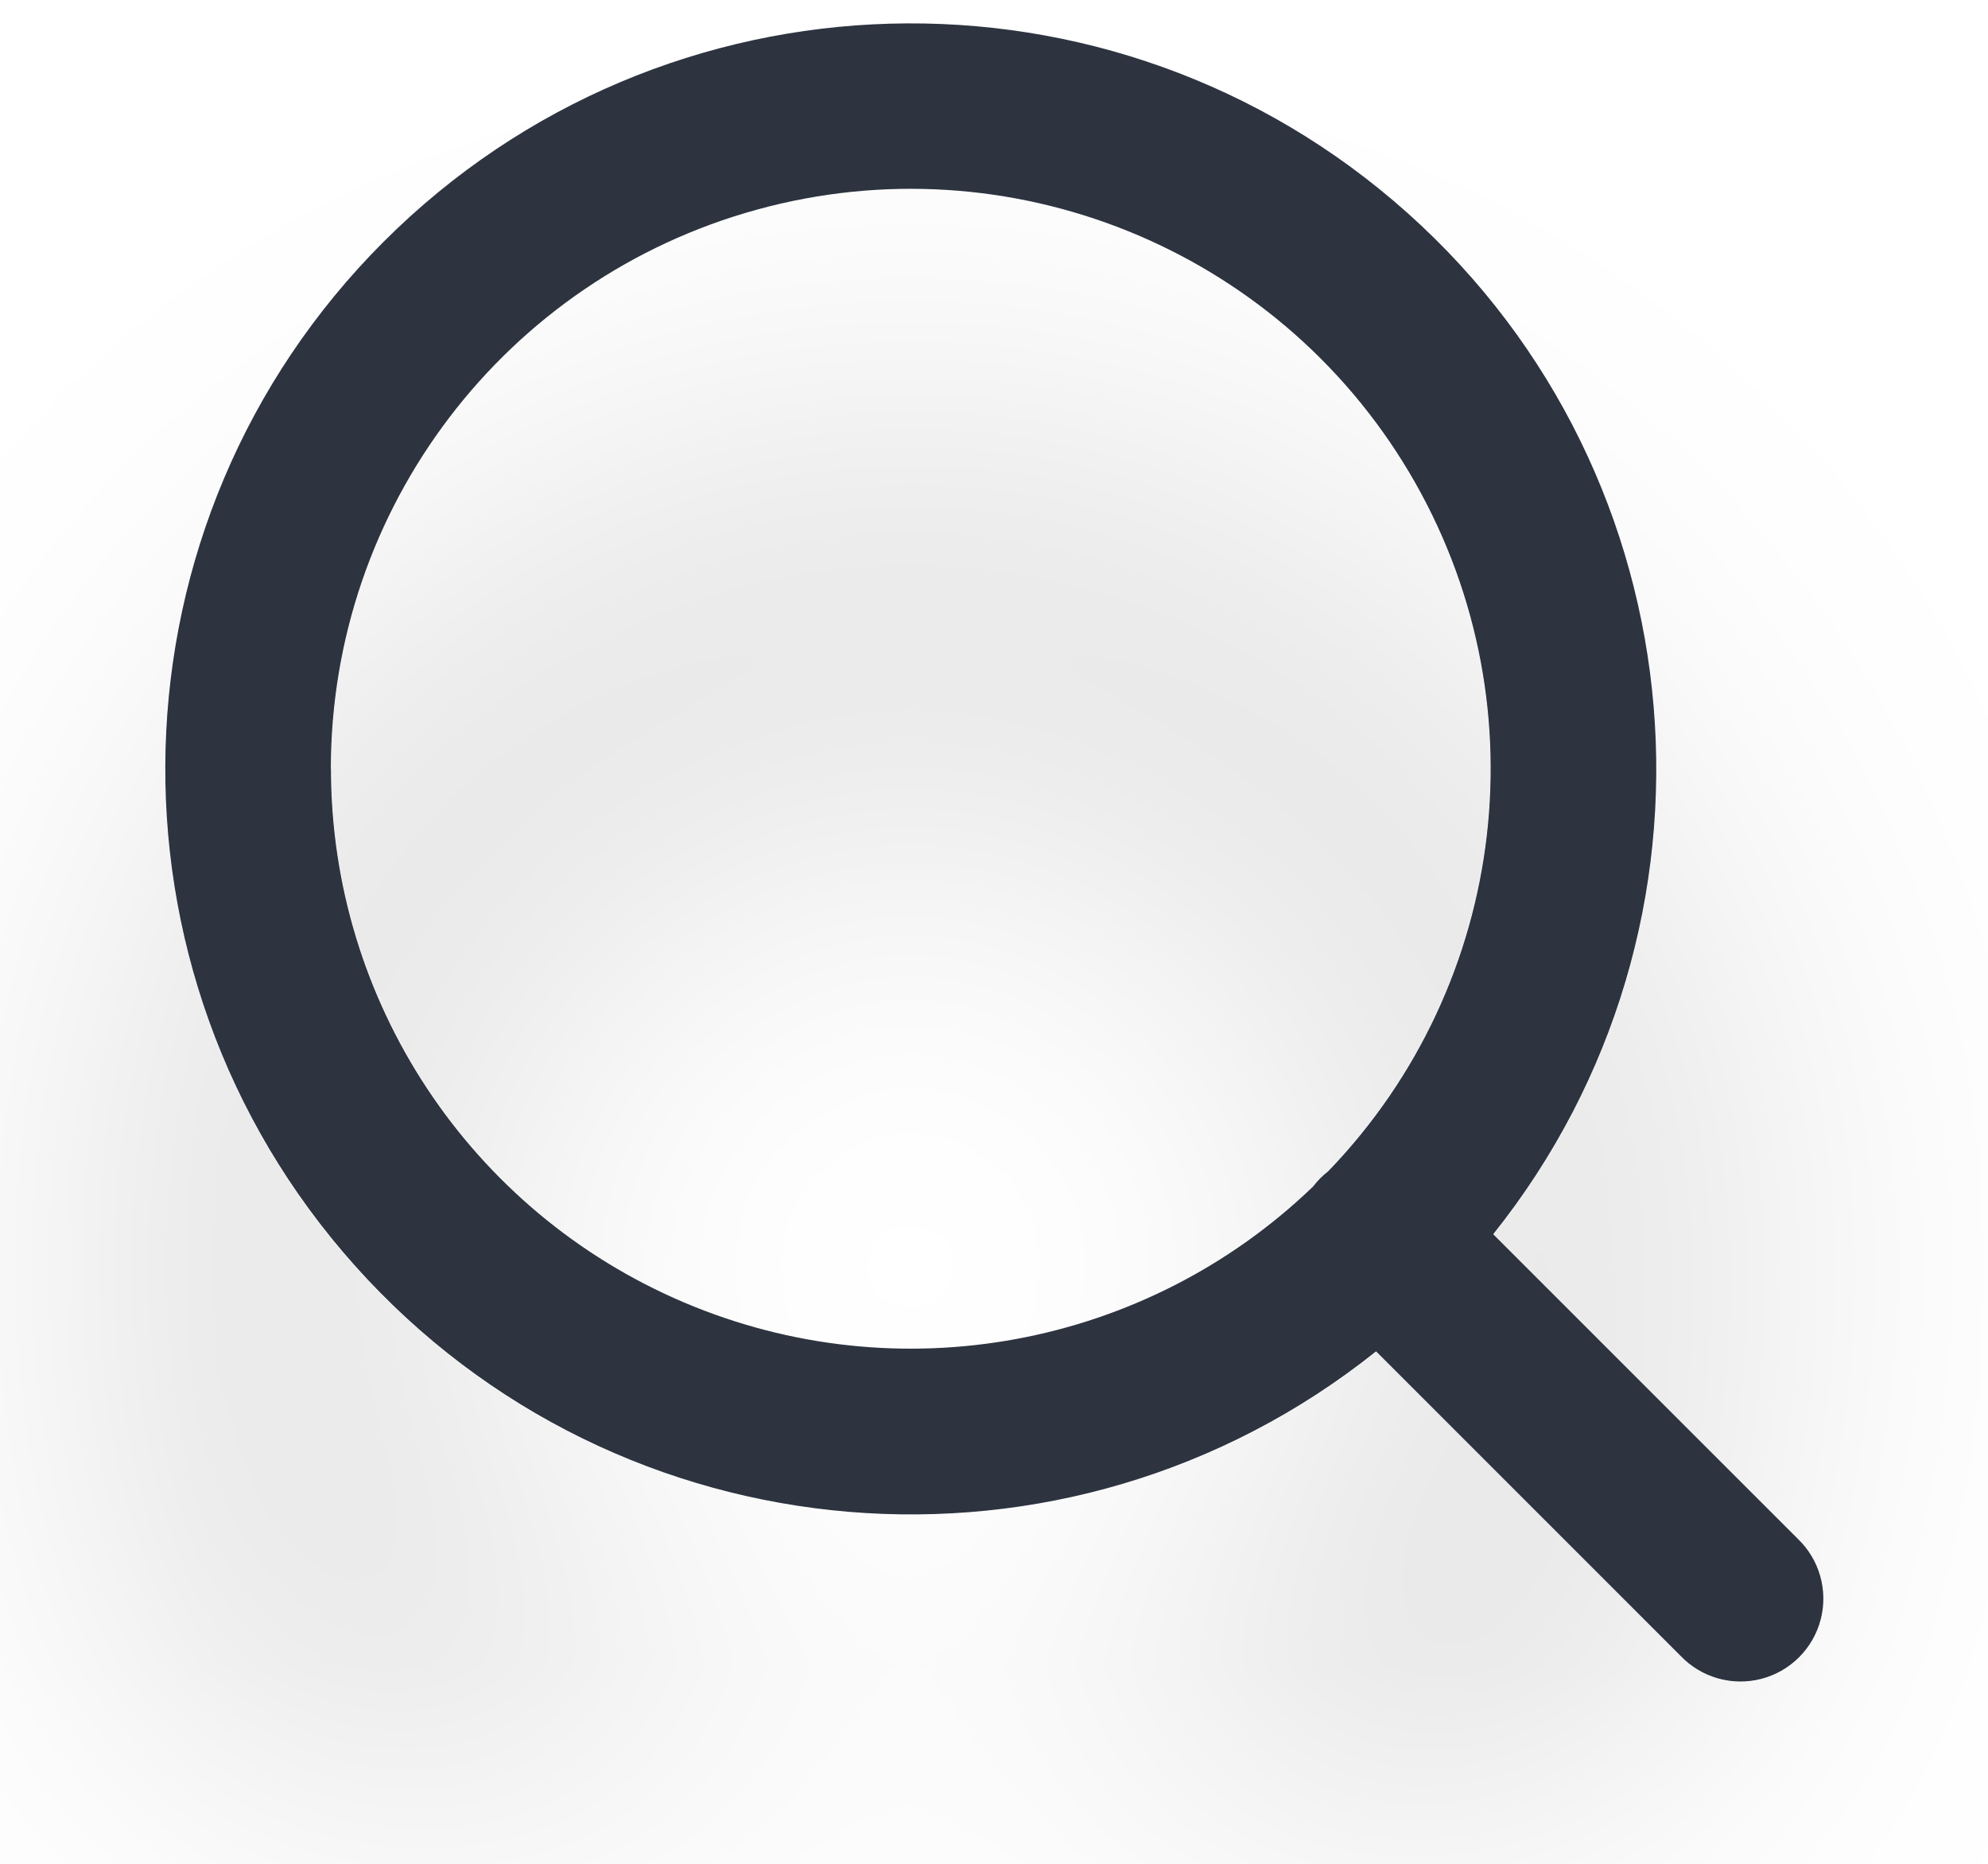
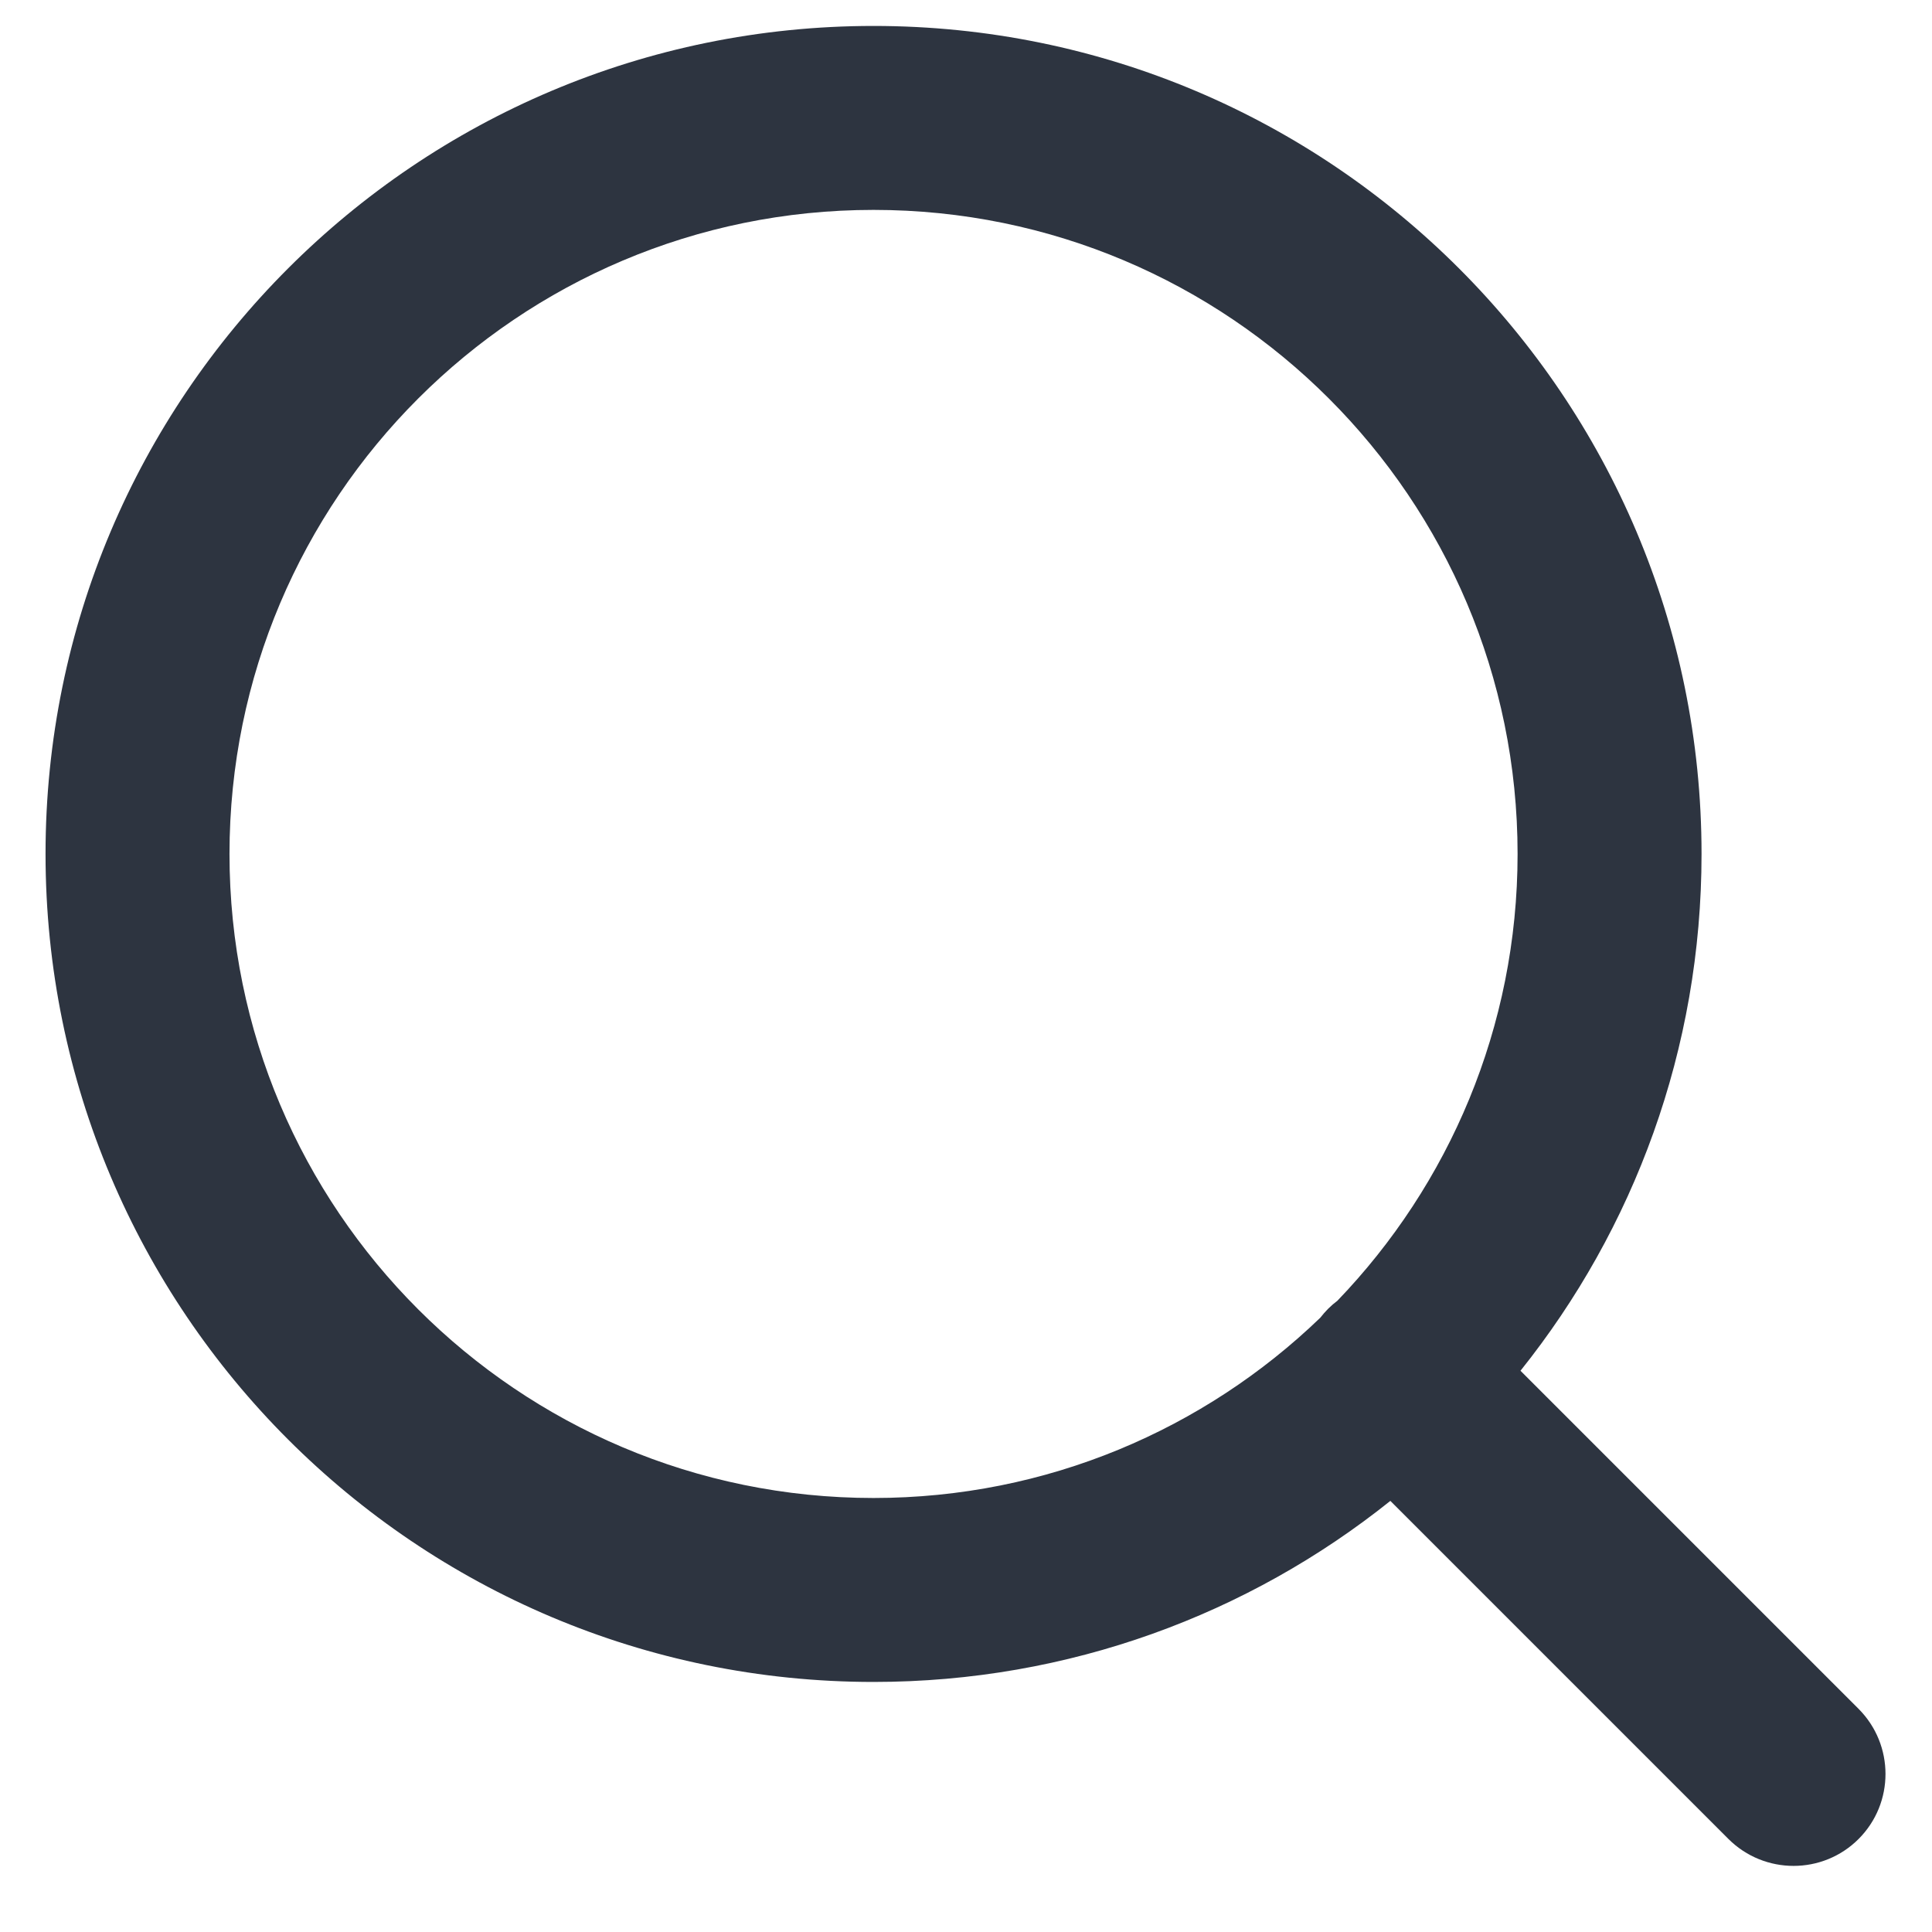
- <svg xmlns="http://www.w3.org/2000/svg" width="16" height="15" fill="none">
-   <g filter="url(#a)">
-     <path fill-rule="evenodd" clip-rule="evenodd" d="M2.663 6.188a4.667 4.667 0 1 1 8.028 3.237.675.675 0 0 0-.123.124 4.667 4.667 0 0 1-7.904-3.361Zm8.412 4.688a6 6 0 1 1 .943-.943l2.45 2.45a.667.667 0 1 1-.943.943l-2.45-2.45Z" fill="#2D3440" />
-   </g>
-   <defs>
-     <filter id="a" x="-2.67" y=".188" width="21.333" height="21.333" filterUnits="userSpaceOnUse" color-interpolation-filters="sRGB">
-       <feFlood flood-opacity="0" result="BackgroundImageFix" />
-       <feColorMatrix in="SourceAlpha" values="0 0 0 0 0 0 0 0 0 0 0 0 0 0 0 0 0 0 127 0" result="hardAlpha" />
-       <feOffset dy="4" />
-       <feGaussianBlur stdDeviation="2" />
-       <feComposite in2="hardAlpha" operator="out" />
-       <feColorMatrix values="0 0 0 0 0 0 0 0 0 0 0 0 0 0 0 0 0 0 0.25 0" />
-       <feBlend in2="BackgroundImageFix" result="effect1_dropShadow_10166_1118" />
-       <feBlend in="SourceGraphic" in2="effect1_dropShadow_10166_1118" result="shape" />
-     </filter>
-   </defs>
+ <svg xmlns="http://www.w3.org/2000/svg" width="14" height="14" viewBox="0 0 14 14" fill="none">
+   <path fill-rule="evenodd" clip-rule="evenodd" d="M1.663 6.188C1.663 3.611 3.753 1.521 6.33 1.521C8.907 1.521 10.997 3.611 10.997 6.188C10.997 7.445 10.499 8.586 9.691 9.426C9.668 9.443 9.646 9.462 9.625 9.483C9.604 9.504 9.585 9.526 9.567 9.549C8.728 10.357 7.587 10.855 6.33 10.855C3.753 10.855 1.663 8.765 1.663 6.188ZM10.075 10.876C9.049 11.697 7.747 12.188 6.33 12.188C3.016 12.188 0.33 9.502 0.33 6.188C0.33 2.874 3.016 0.188 6.33 0.188C9.644 0.188 12.33 2.874 12.33 6.188C12.33 7.605 11.839 8.907 11.018 9.933L13.468 12.383C13.728 12.644 13.728 13.066 13.468 13.326C13.208 13.586 12.786 13.586 12.525 13.326L10.075 10.876Z" fill="#2D3440" />
</svg>
